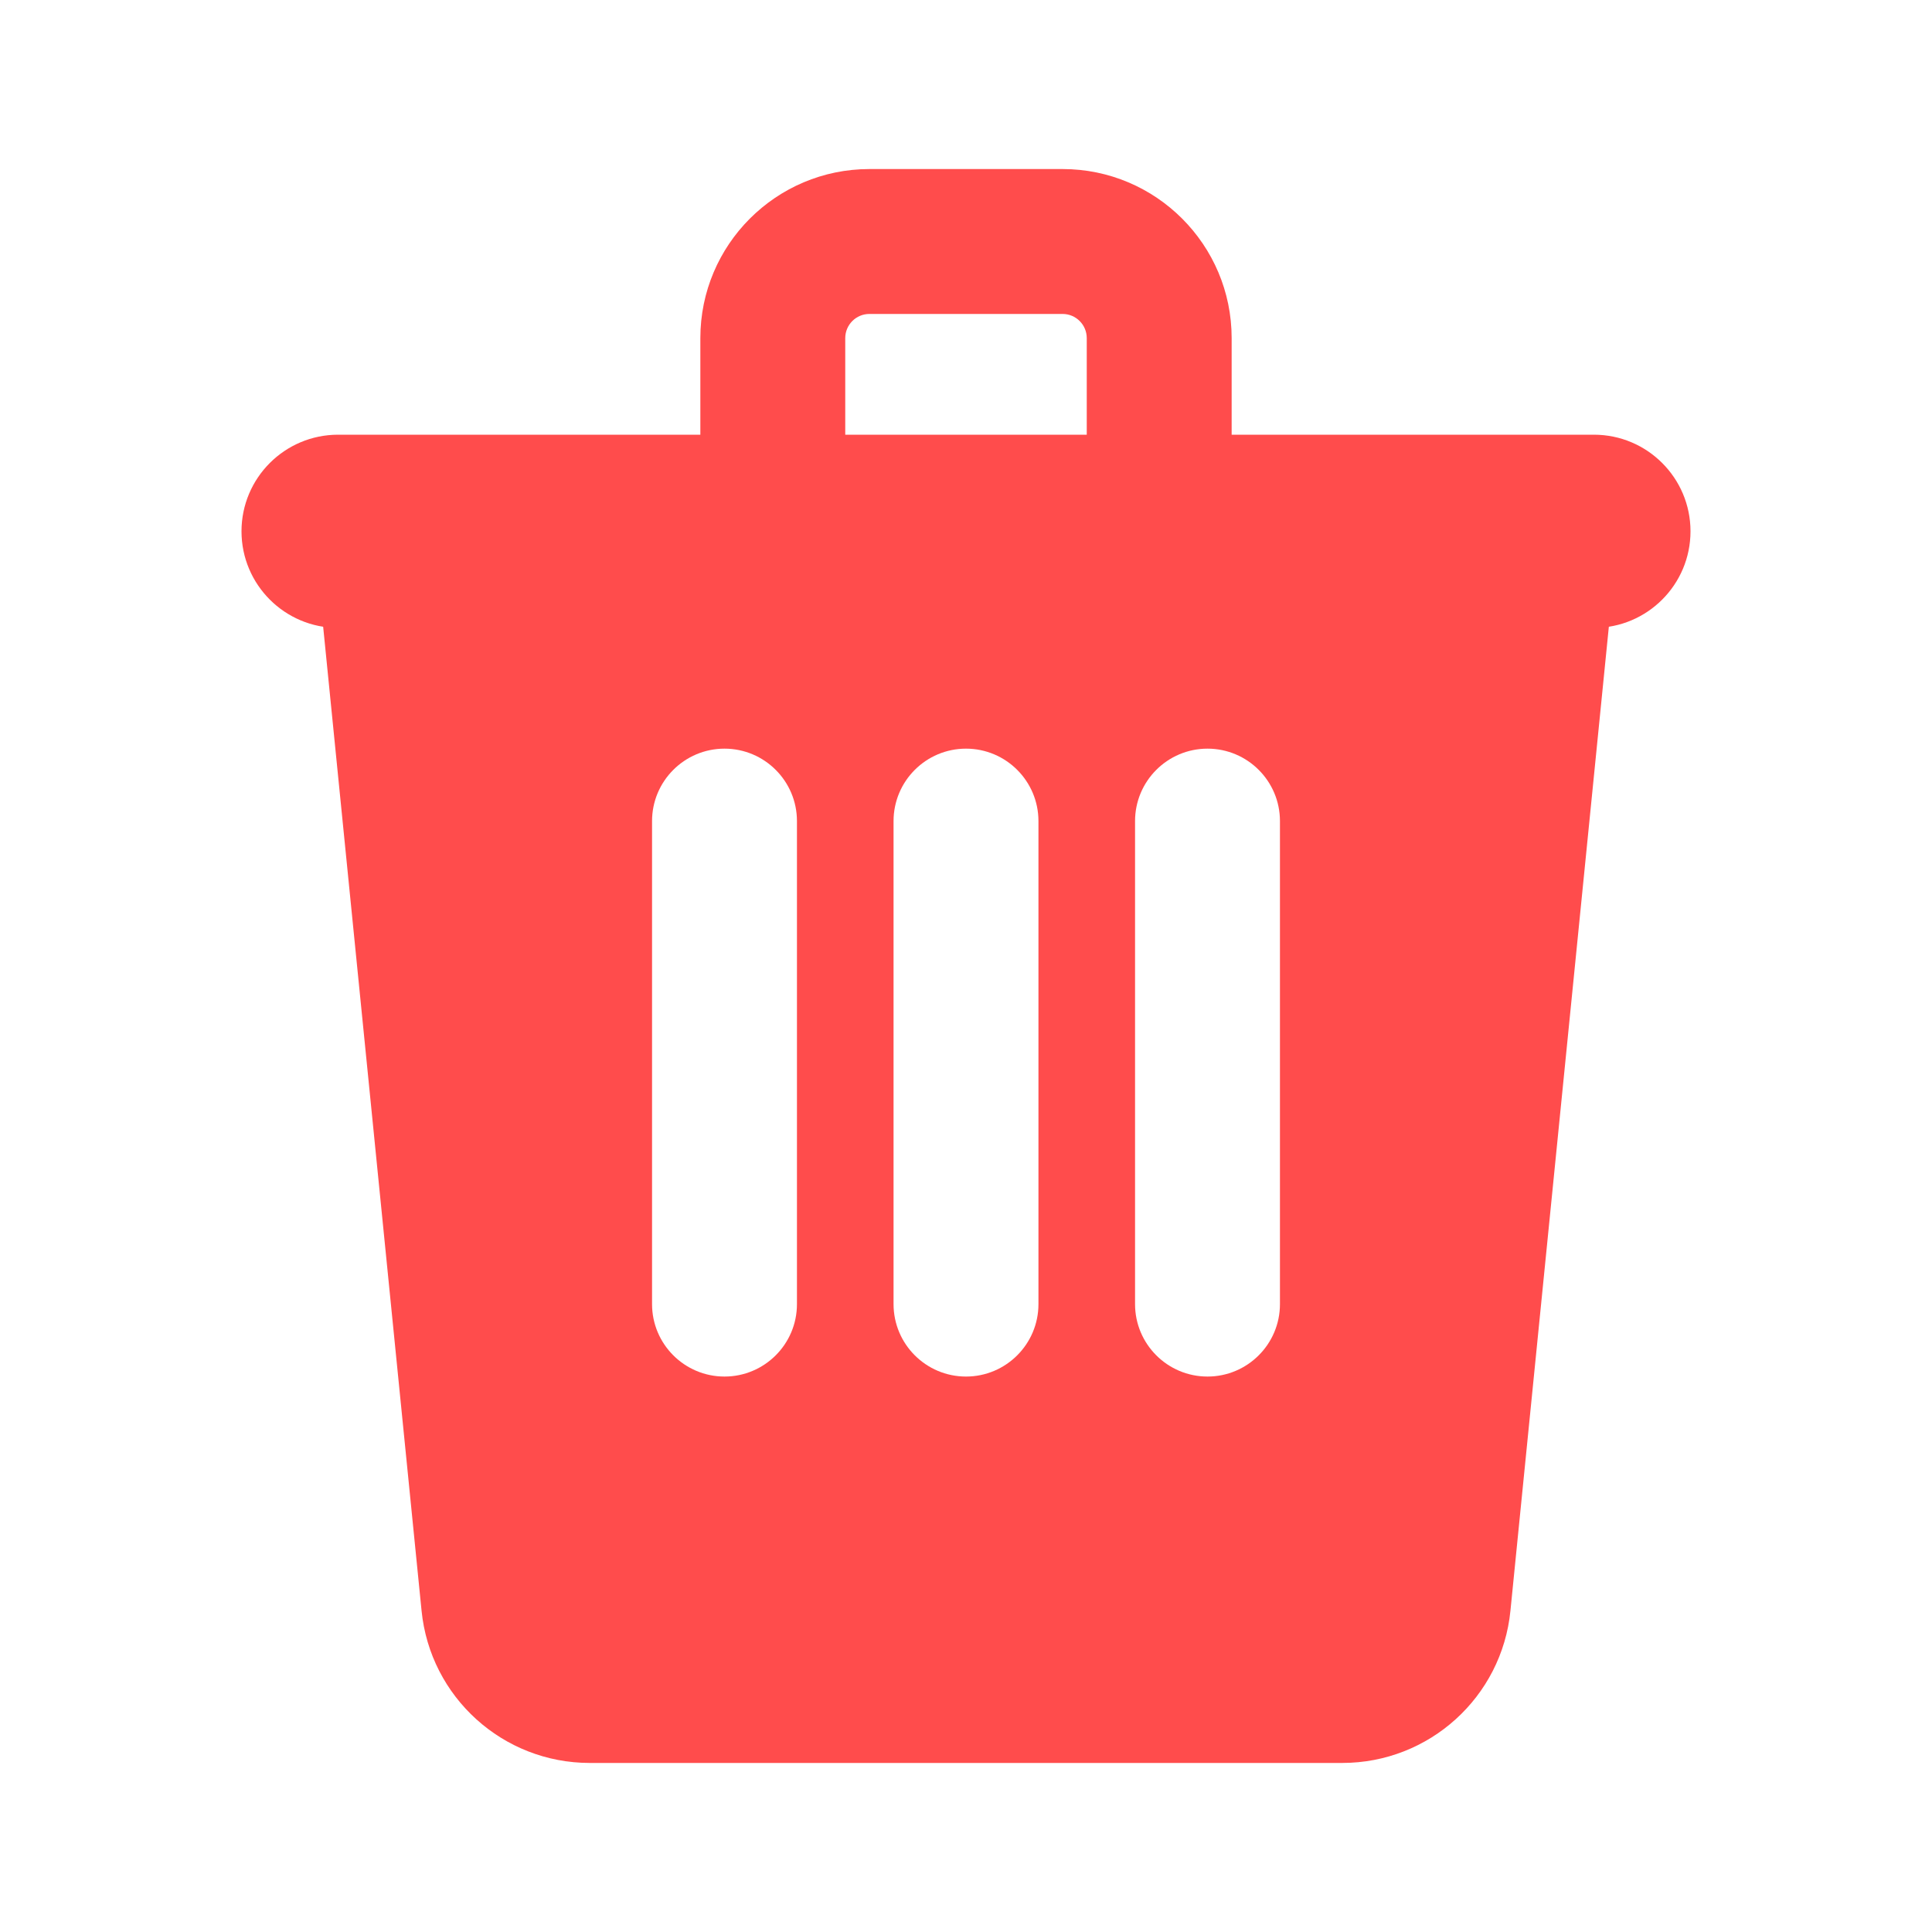
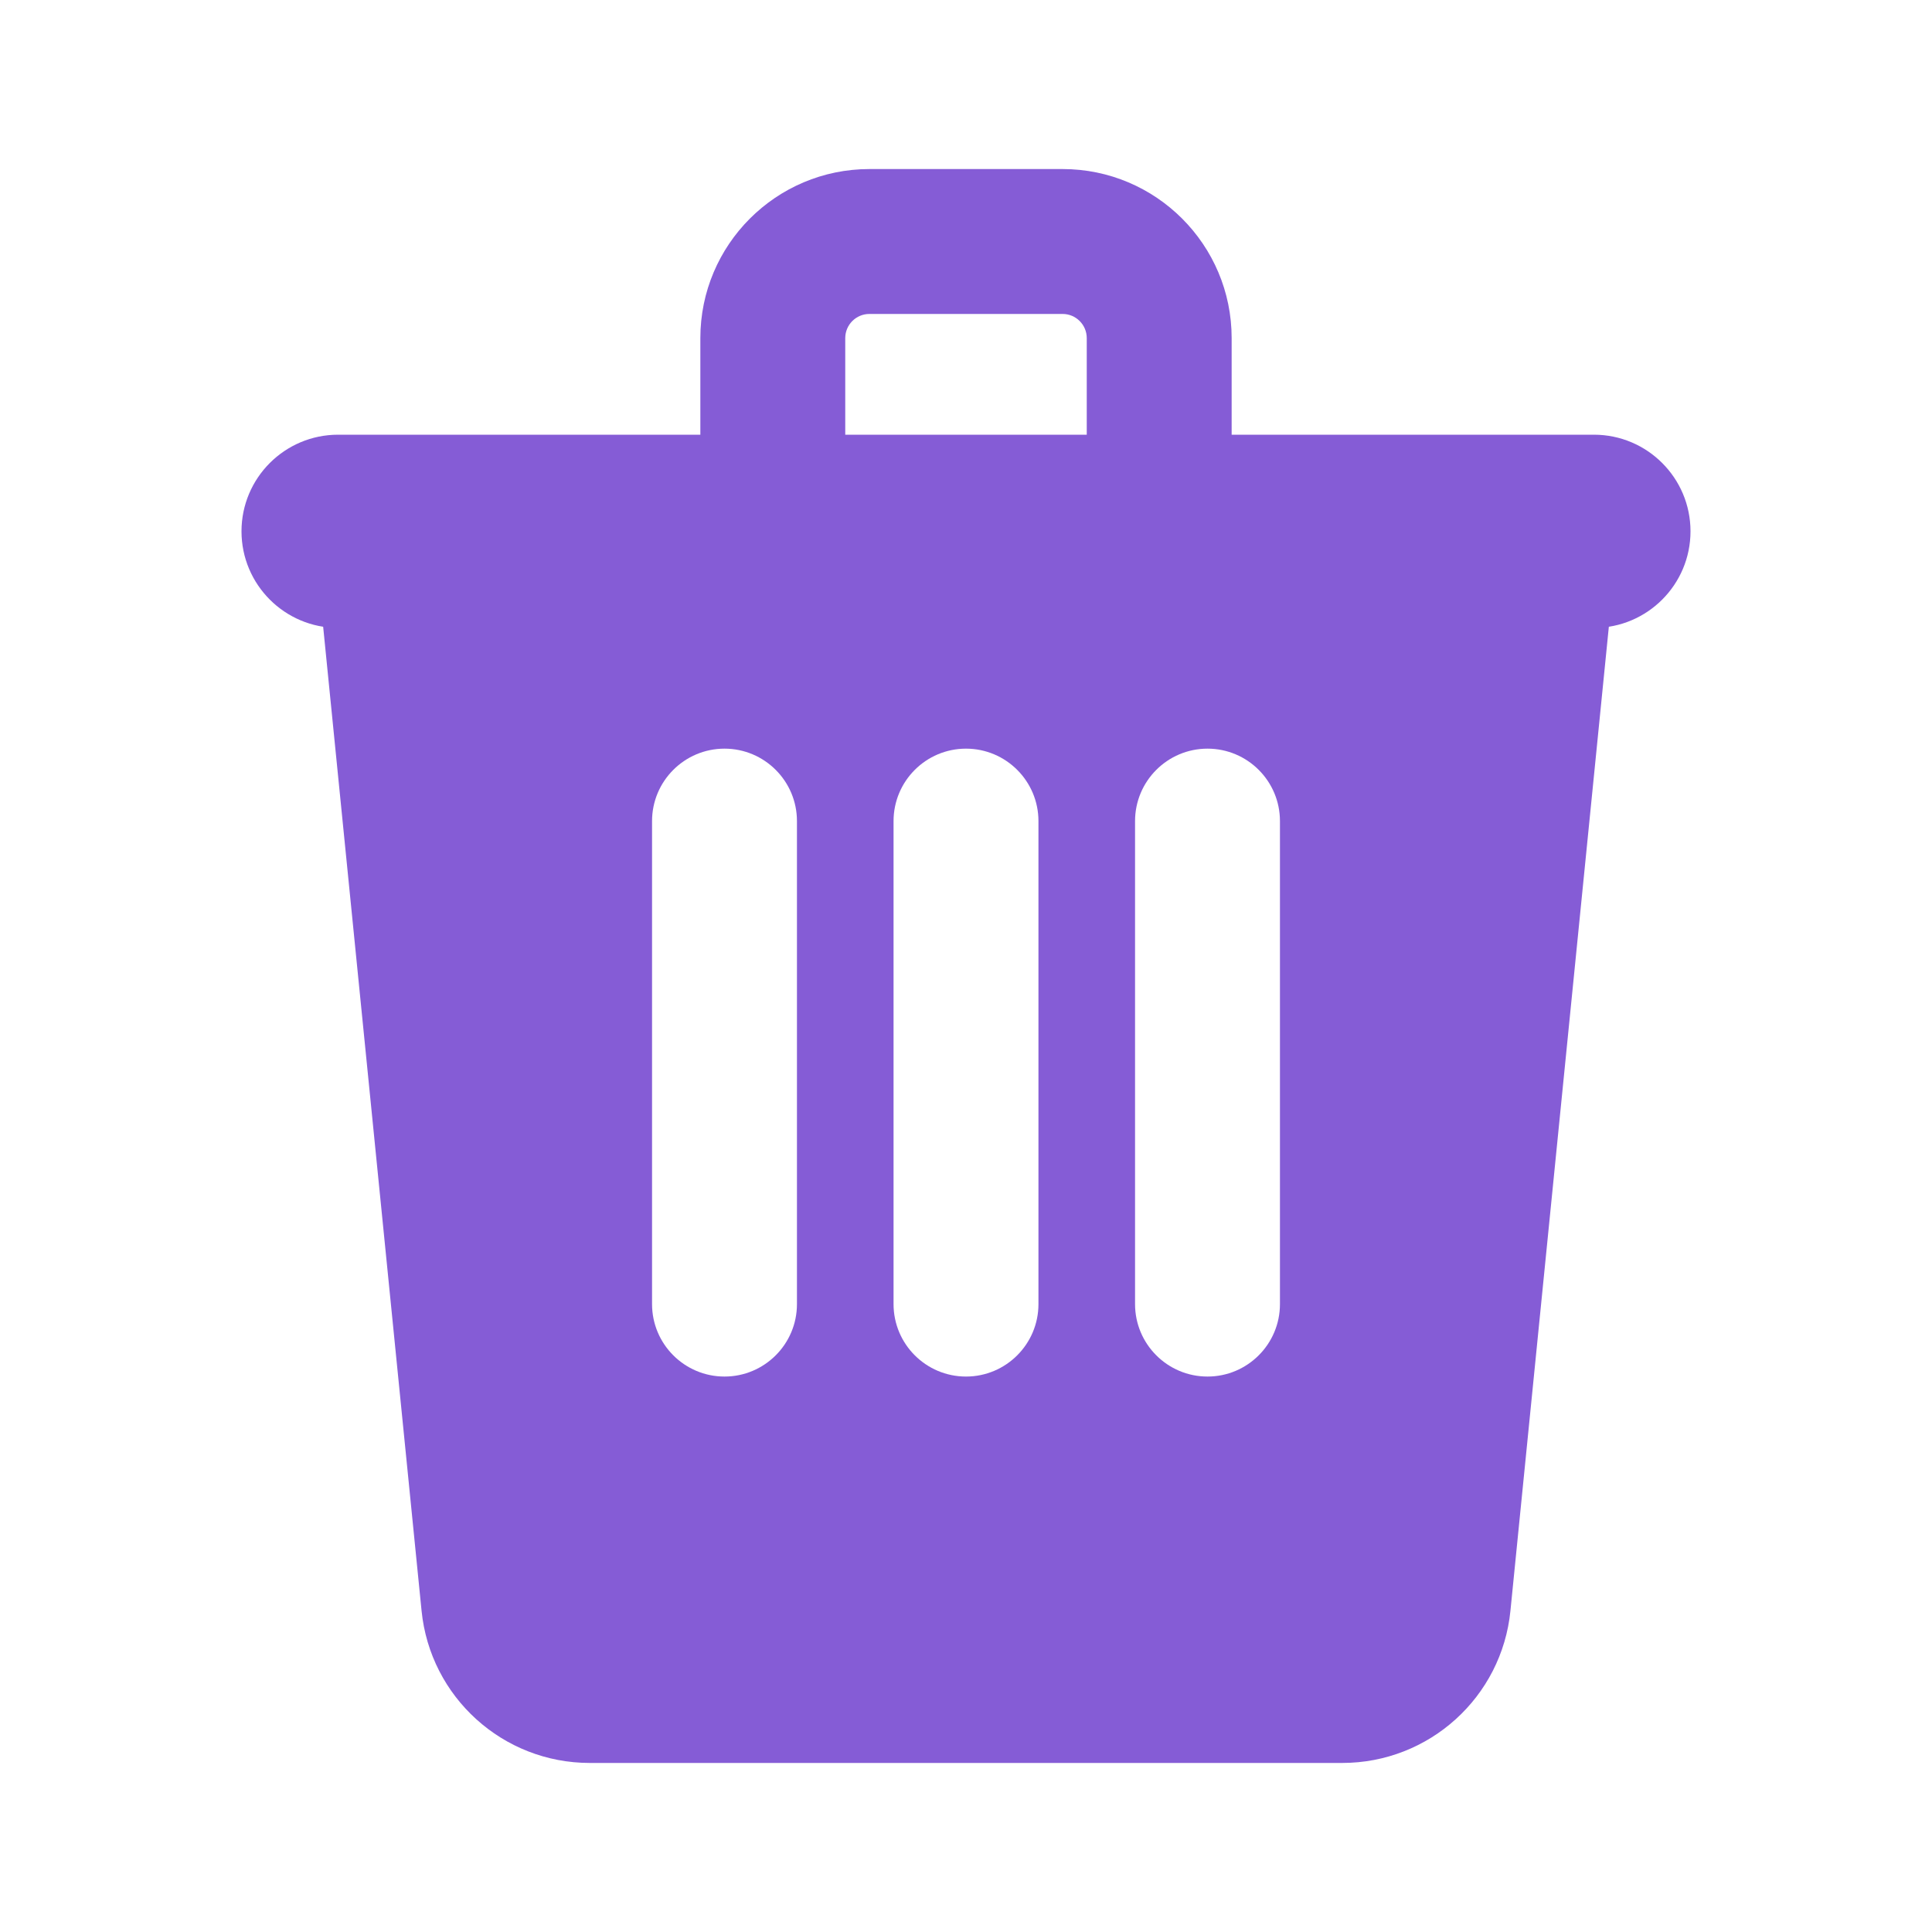
<svg xmlns="http://www.w3.org/2000/svg" width="20px" height="20px" viewBox="0 0 20 20" version="1.1">
  <defs />
  <g id="delete" stroke="none" stroke-width="1" fill="none" fill-rule="evenodd">
-     <g id="Delete-Icon" transform="translate(2, 1.5)" fill="#FF4C4C" fill-rule="nonzero">
+     <g id="Delete-Icon" transform="translate(2, 1.5)" fill="#855CD6" fill-rule="nonzero">
      <path d="M2,3.25 L14,3.25 C14.444,3.25 14.79,3.633 14.746,4.075 L13.636,15.174 C13.547,16.069 12.794,16.75 11.895,16.75 L4.105,16.75 C3.206,16.75 2.453,16.069 2.364,15.174 L1.254,4.075 C1.21,3.633 1.556,3.25 2,3.25 Z M8.75,12 L8.75,7 C8.75,6.586 8.414,6.25 8,6.25 C7.586,6.25 7.25,6.586 7.25,7 L7.25,12 C7.25,12.414 7.586,12.75 8,12.75 C8.414,12.75 8.75,12.414 8.75,12 Z M11.25,12 L11.25,7 C11.25,6.586 10.914,6.25 10.5,6.25 C10.086,6.25 9.75,6.586 9.75,7 L9.75,12 C9.75,12.414 10.086,12.75 10.5,12.75 C10.914,12.75 11.25,12.414 11.25,12 Z M6.25,12 L6.25,7 C6.25,6.586 5.914,6.25 5.5,6.25 C5.086,6.25 4.75,6.586 4.75,7 L4.75,12 C4.75,12.414 5.086,12.75 5.5,12.75 C5.914,12.75 6.25,12.414 6.25,12 Z M1.5,4 L14.5,4 L1.5,4 Z M1.5,3 L14.5,3 C15.052,3 15.5,3.448 15.5,4 C15.5,4.552 15.052,5 14.5,5 L1.5,5 C0.948,5 0.5,4.552 0.5,4 C0.5,3.448 0.948,3 1.5,3 Z M9.25,3.25 L9.25,2 C9.25,1.862 9.138,1.75 9,1.75 L7,1.75 C6.862,1.75 6.75,1.862 6.75,2 L6.75,3.25 L9.25,3.25 Z M7,0.25 L9,0.25 C9.966,0.25 10.75,1.034 10.75,2 L10.75,4.75 L5.25,4.75 L5.25,2 C5.25,1.034 6.034,0.25 7,0.25 Z" id="Combined-Shape" />
    </g>
  </g>
</svg>
